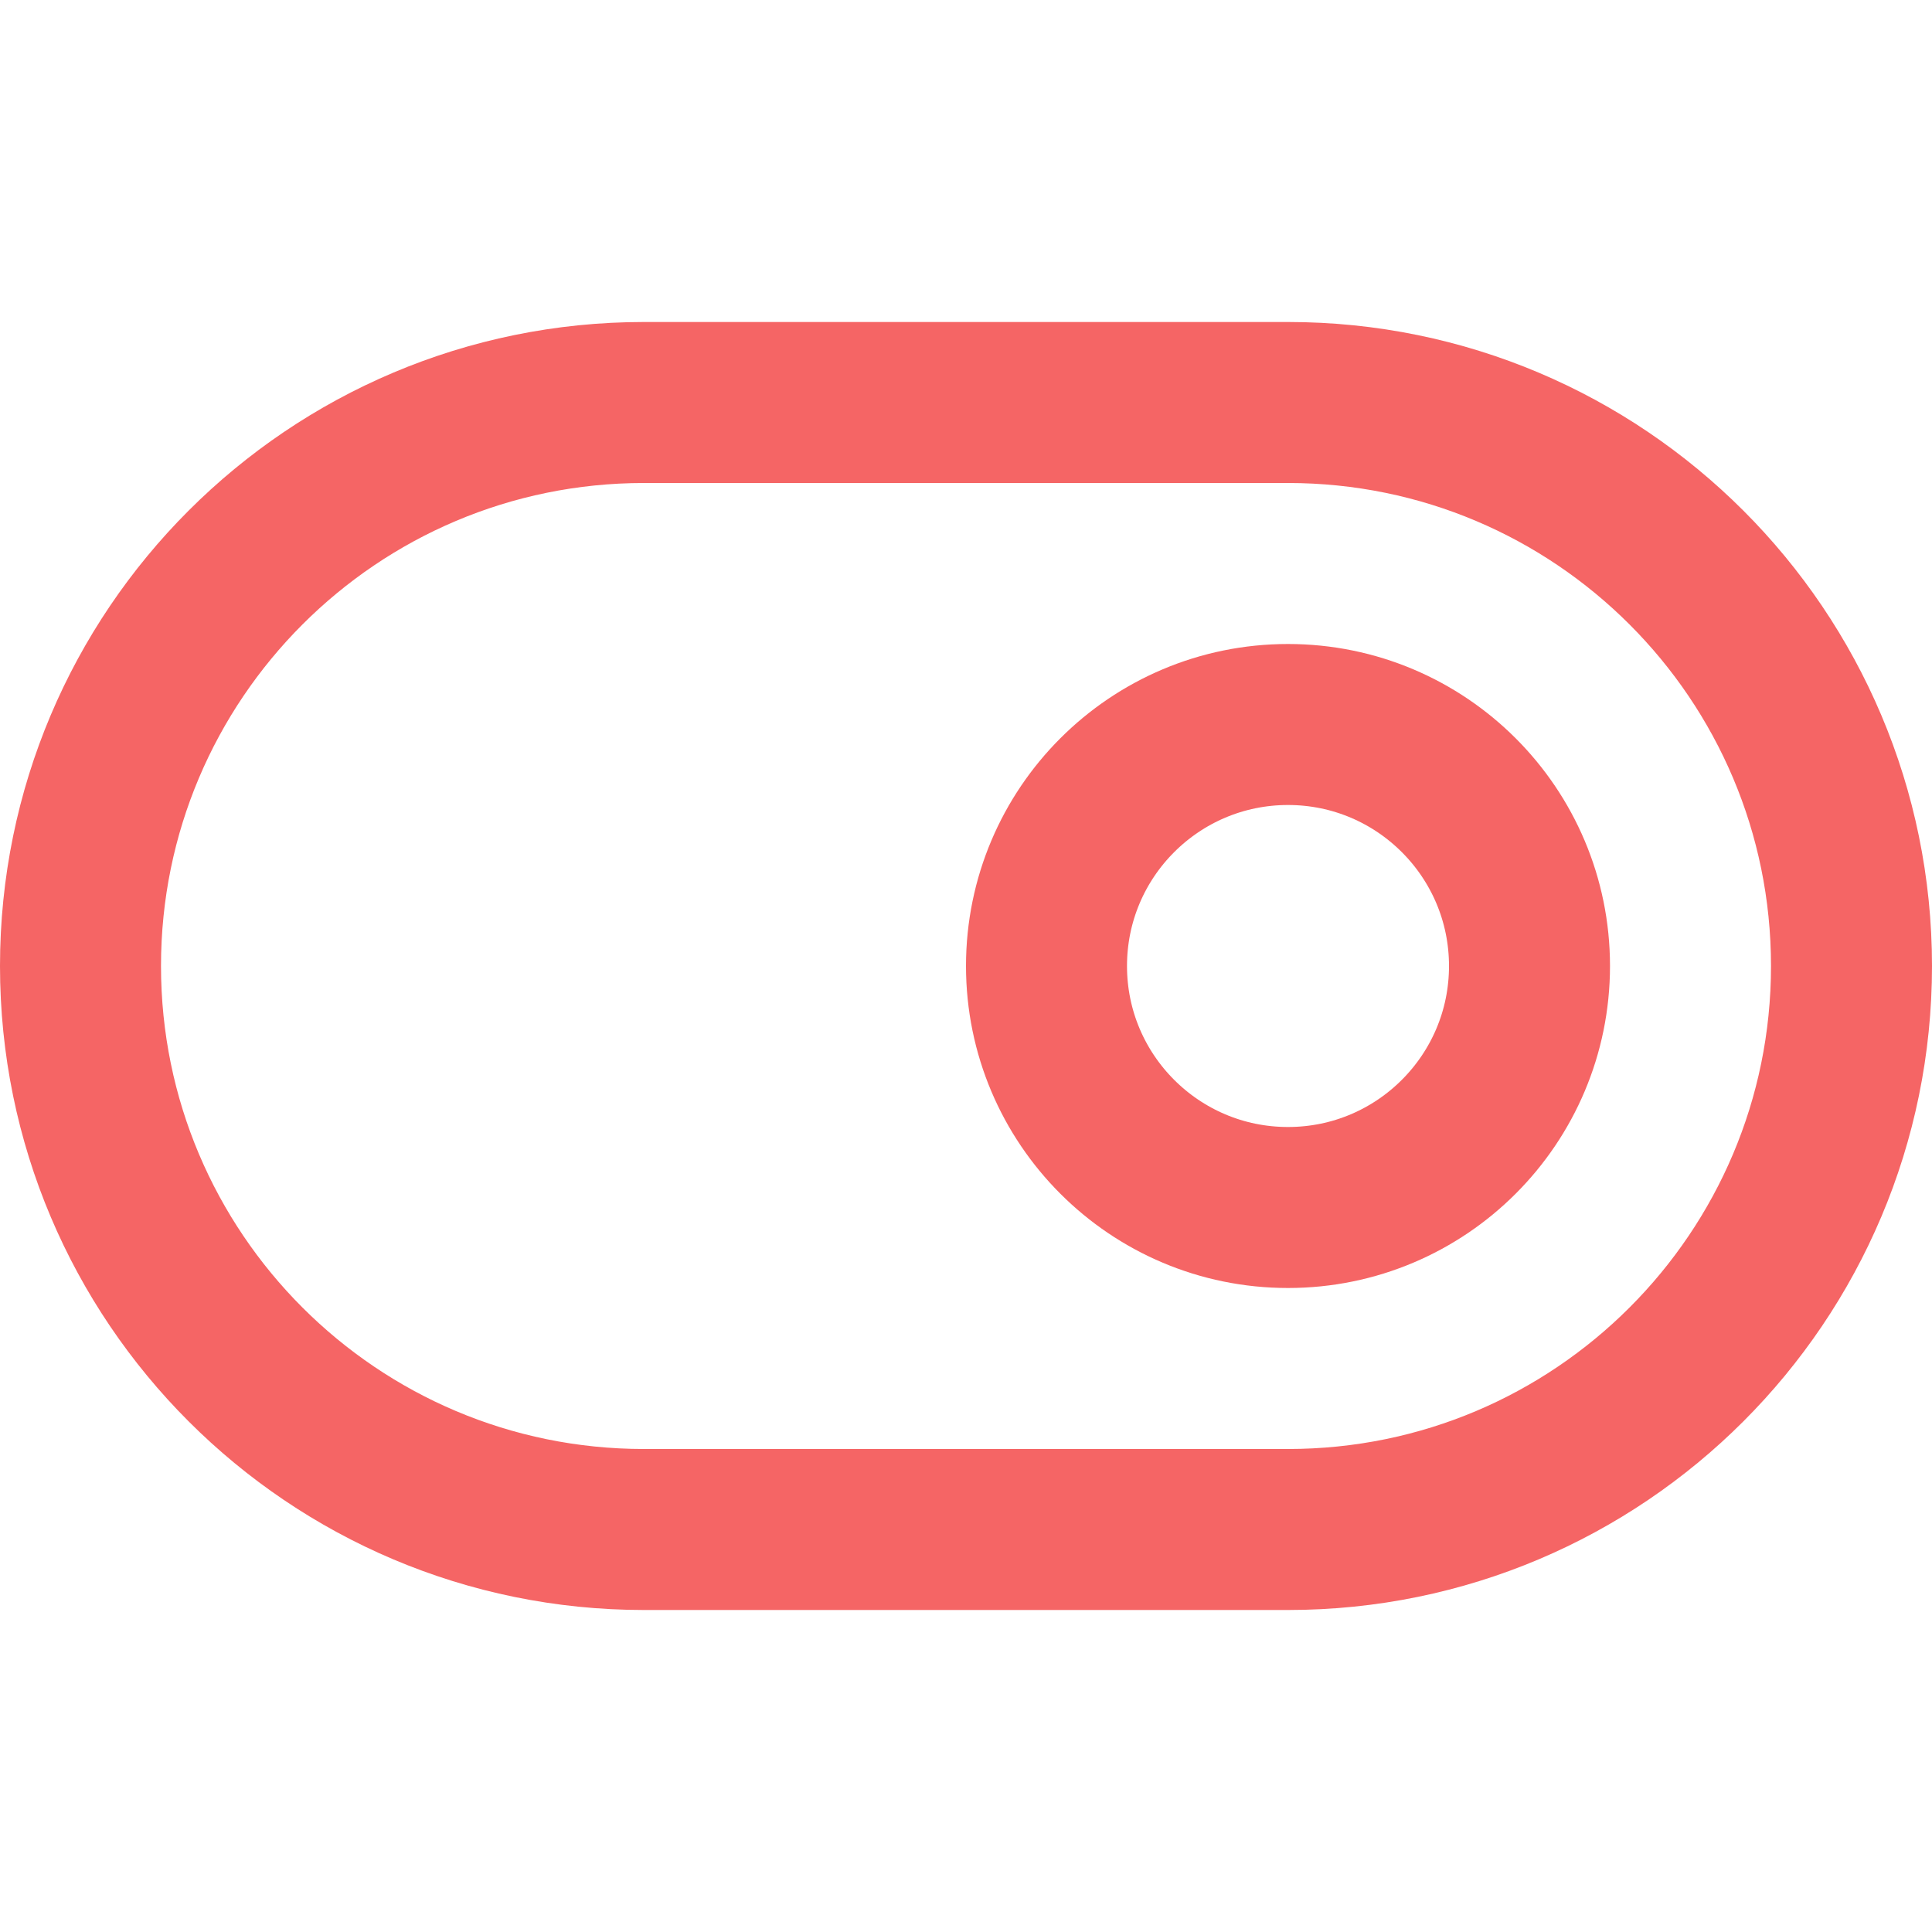
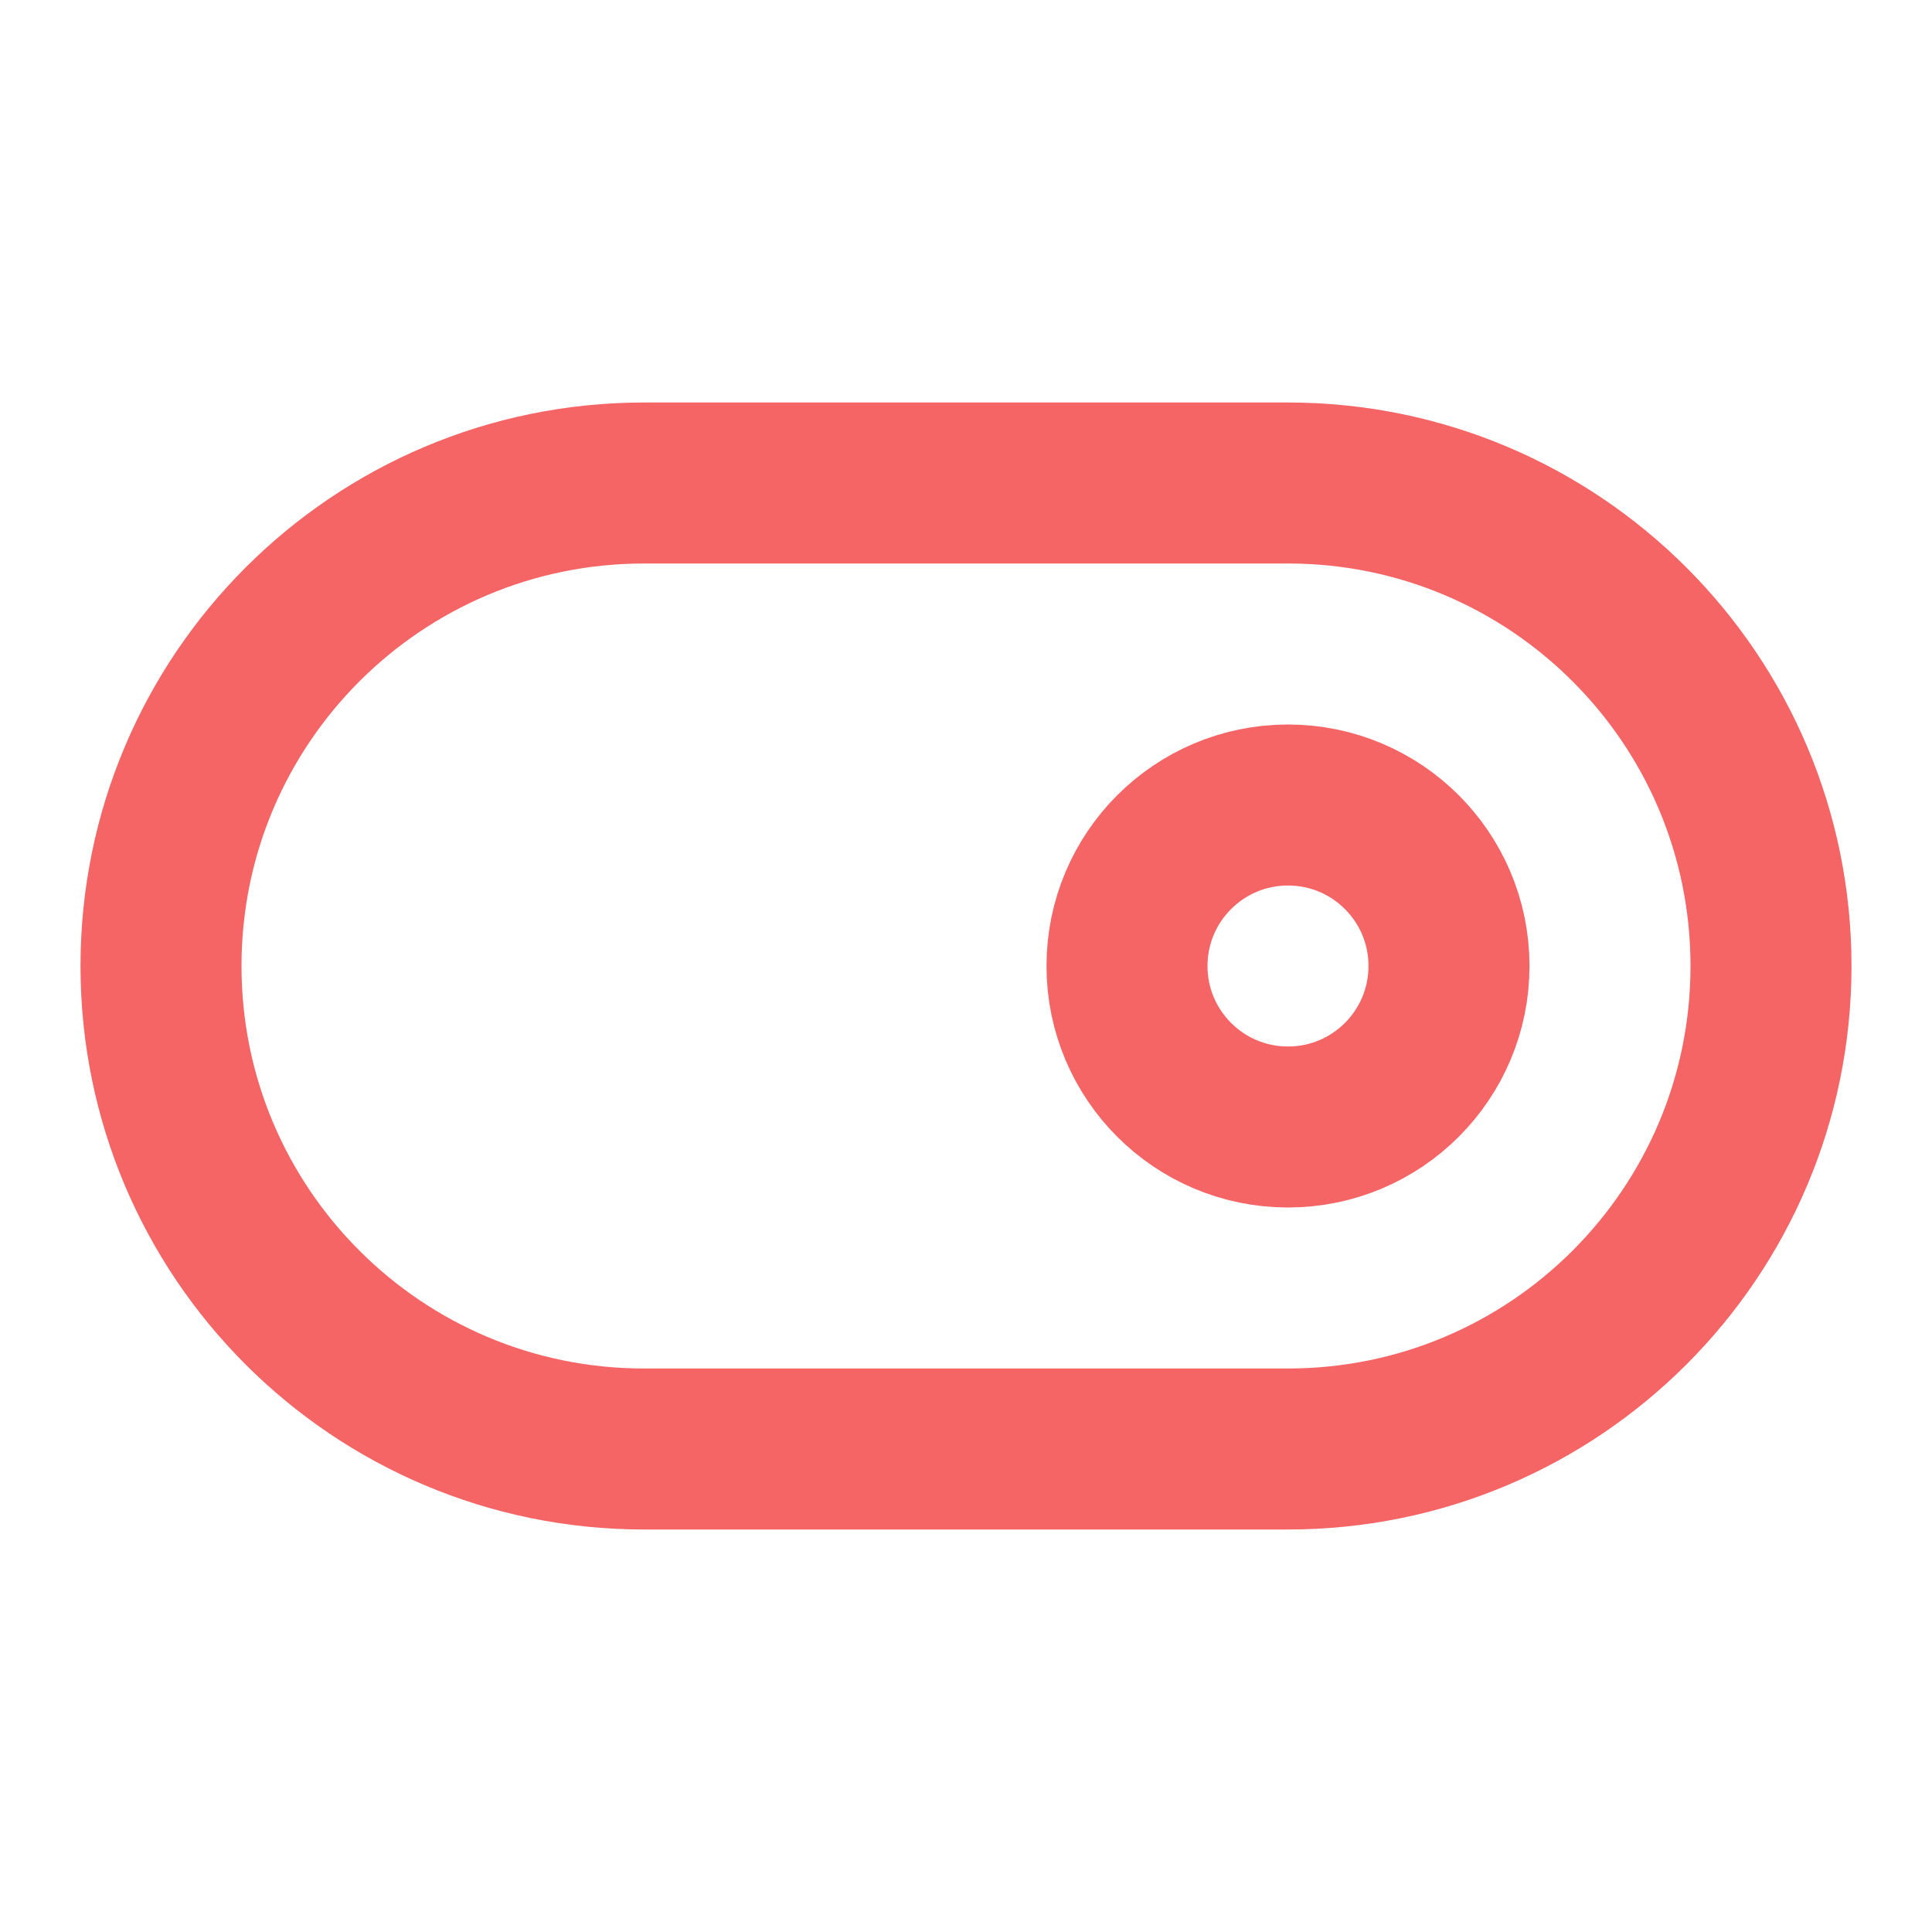
<svg xmlns="http://www.w3.org/2000/svg" width="24" height="24" viewBox="0 0 24 24" fill="none" stroke="#F56565" stroke-width="2" stroke-linecap="round" stroke-linejoin="round">
-   <rect x="1" y="5" width="22" height="14" rx="7" ry="7" />
-   <circle cx="16" cy="12" r="3" />
+   <rect x="2" y="6" width="20" height="12" rx="6" ry="6" />
+   <circle cx="16" cy="12" r="2" />
</svg>
